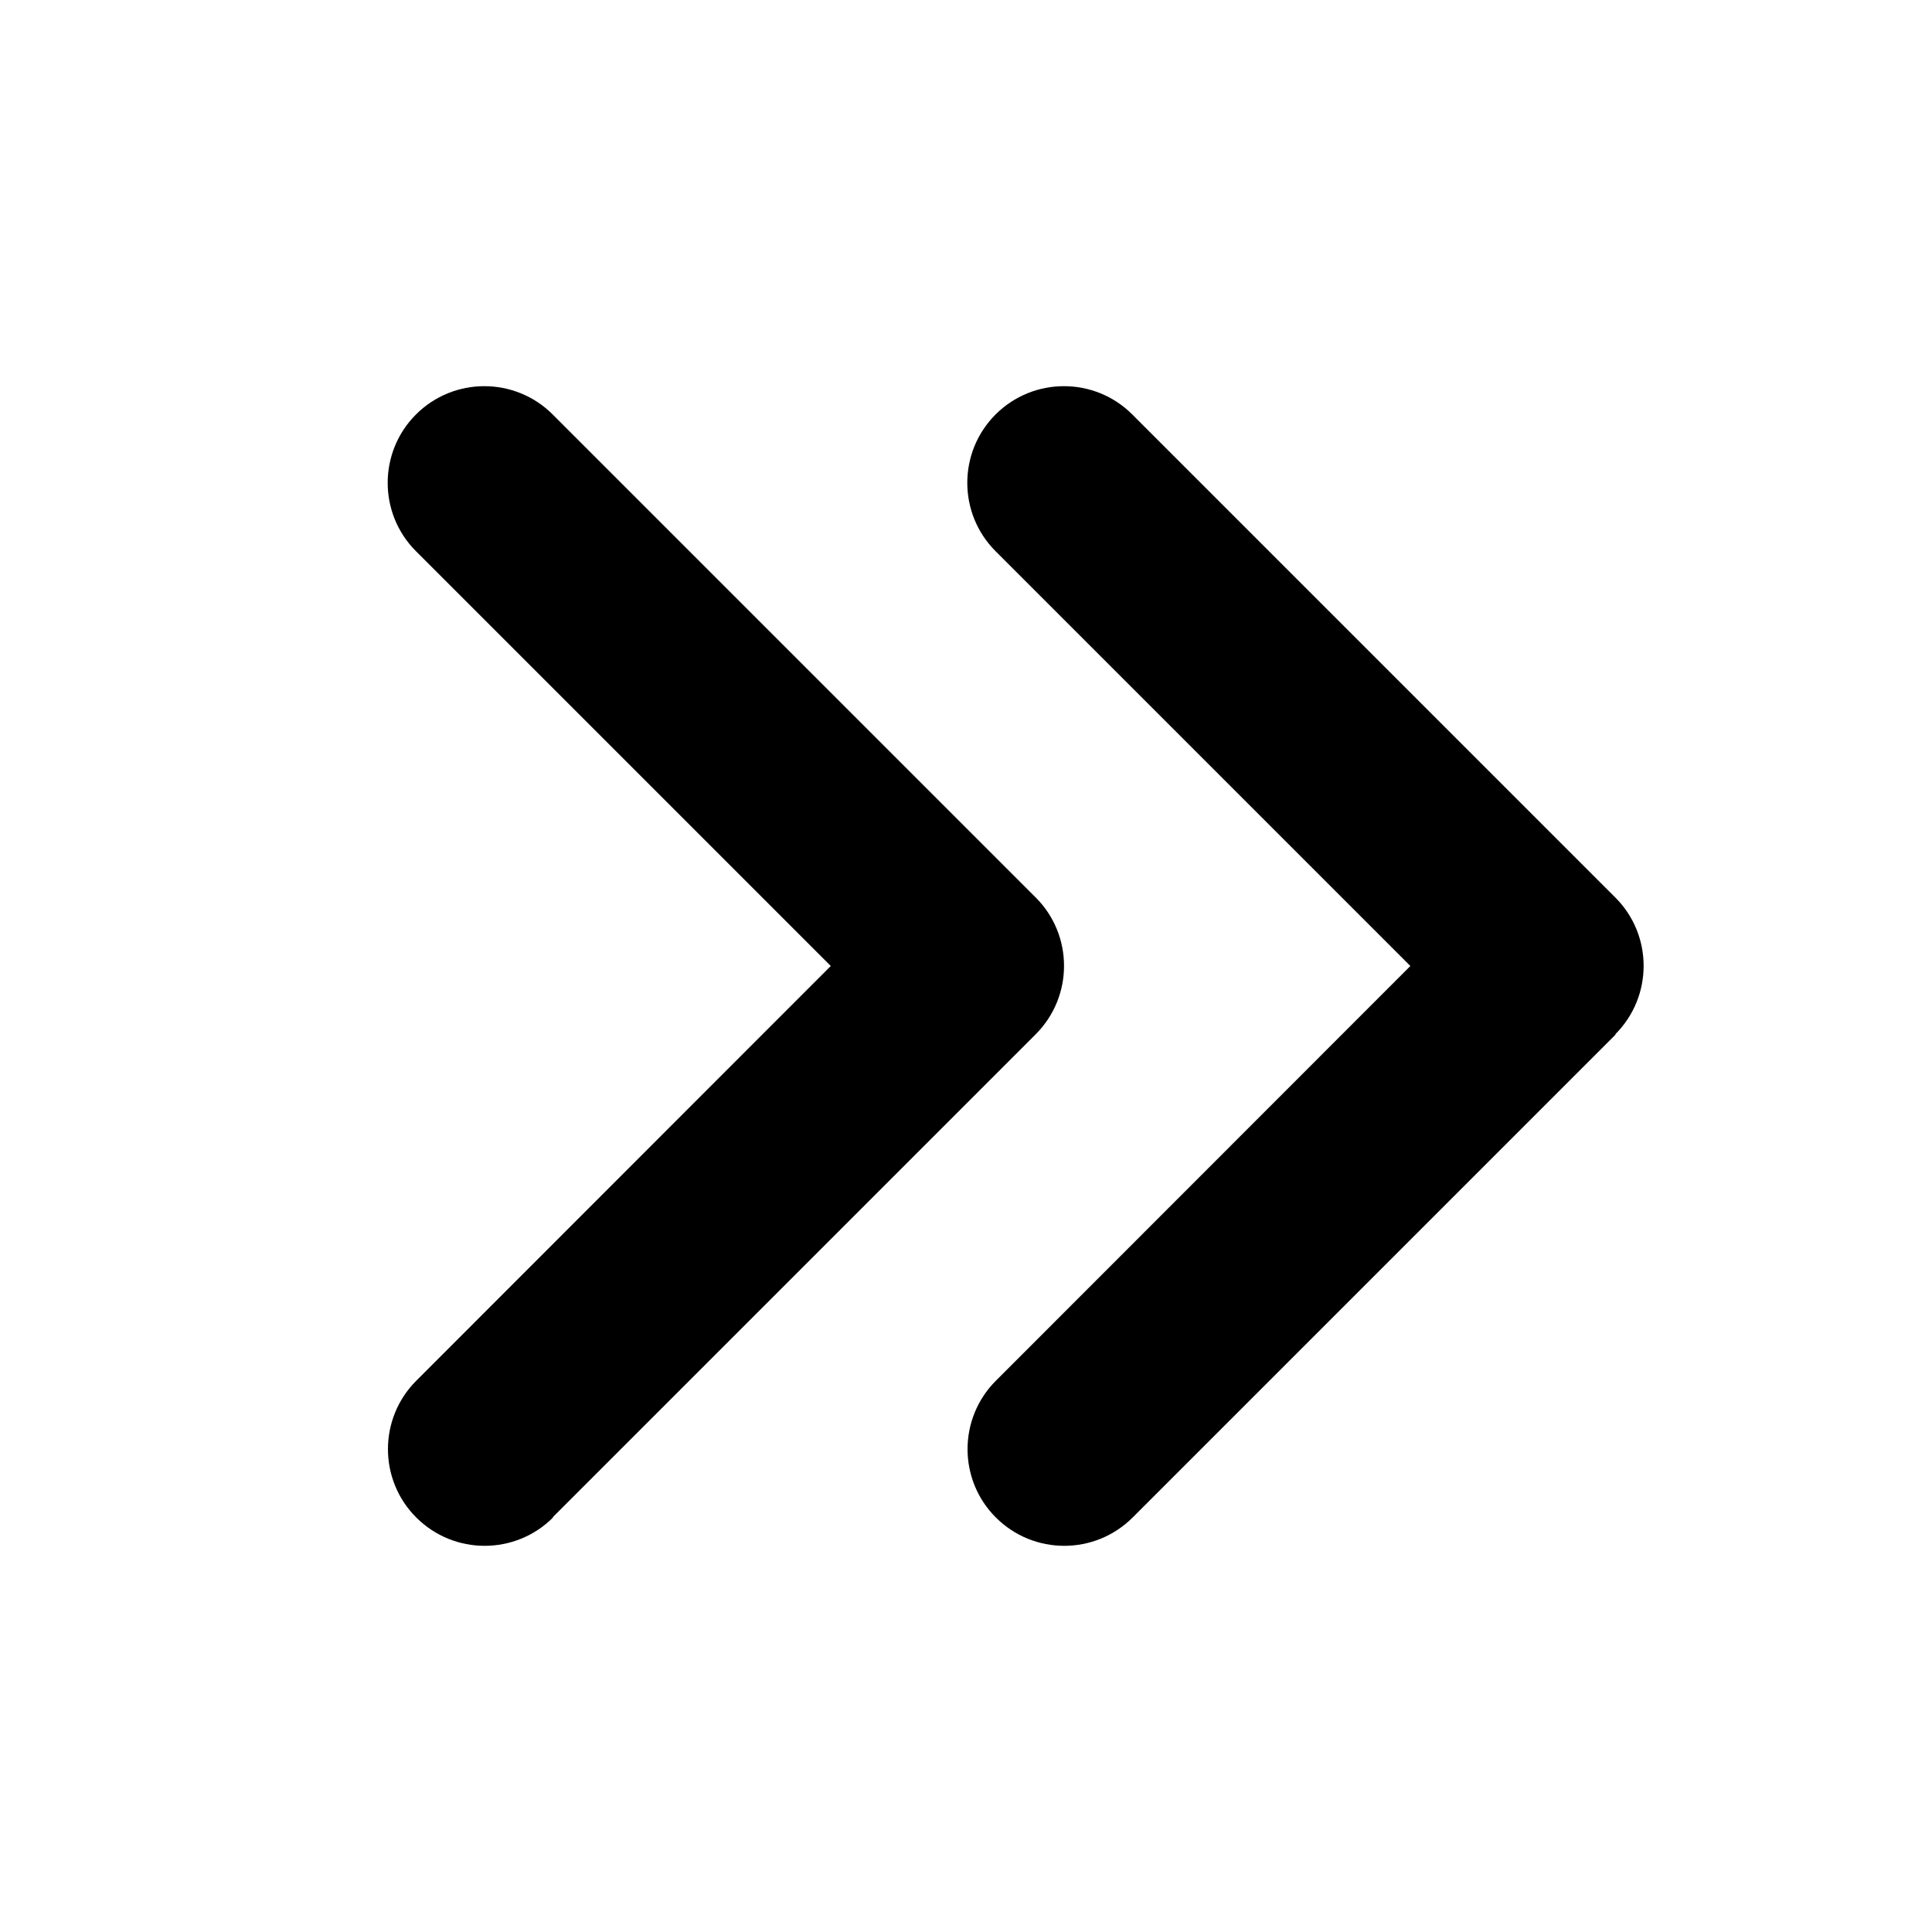
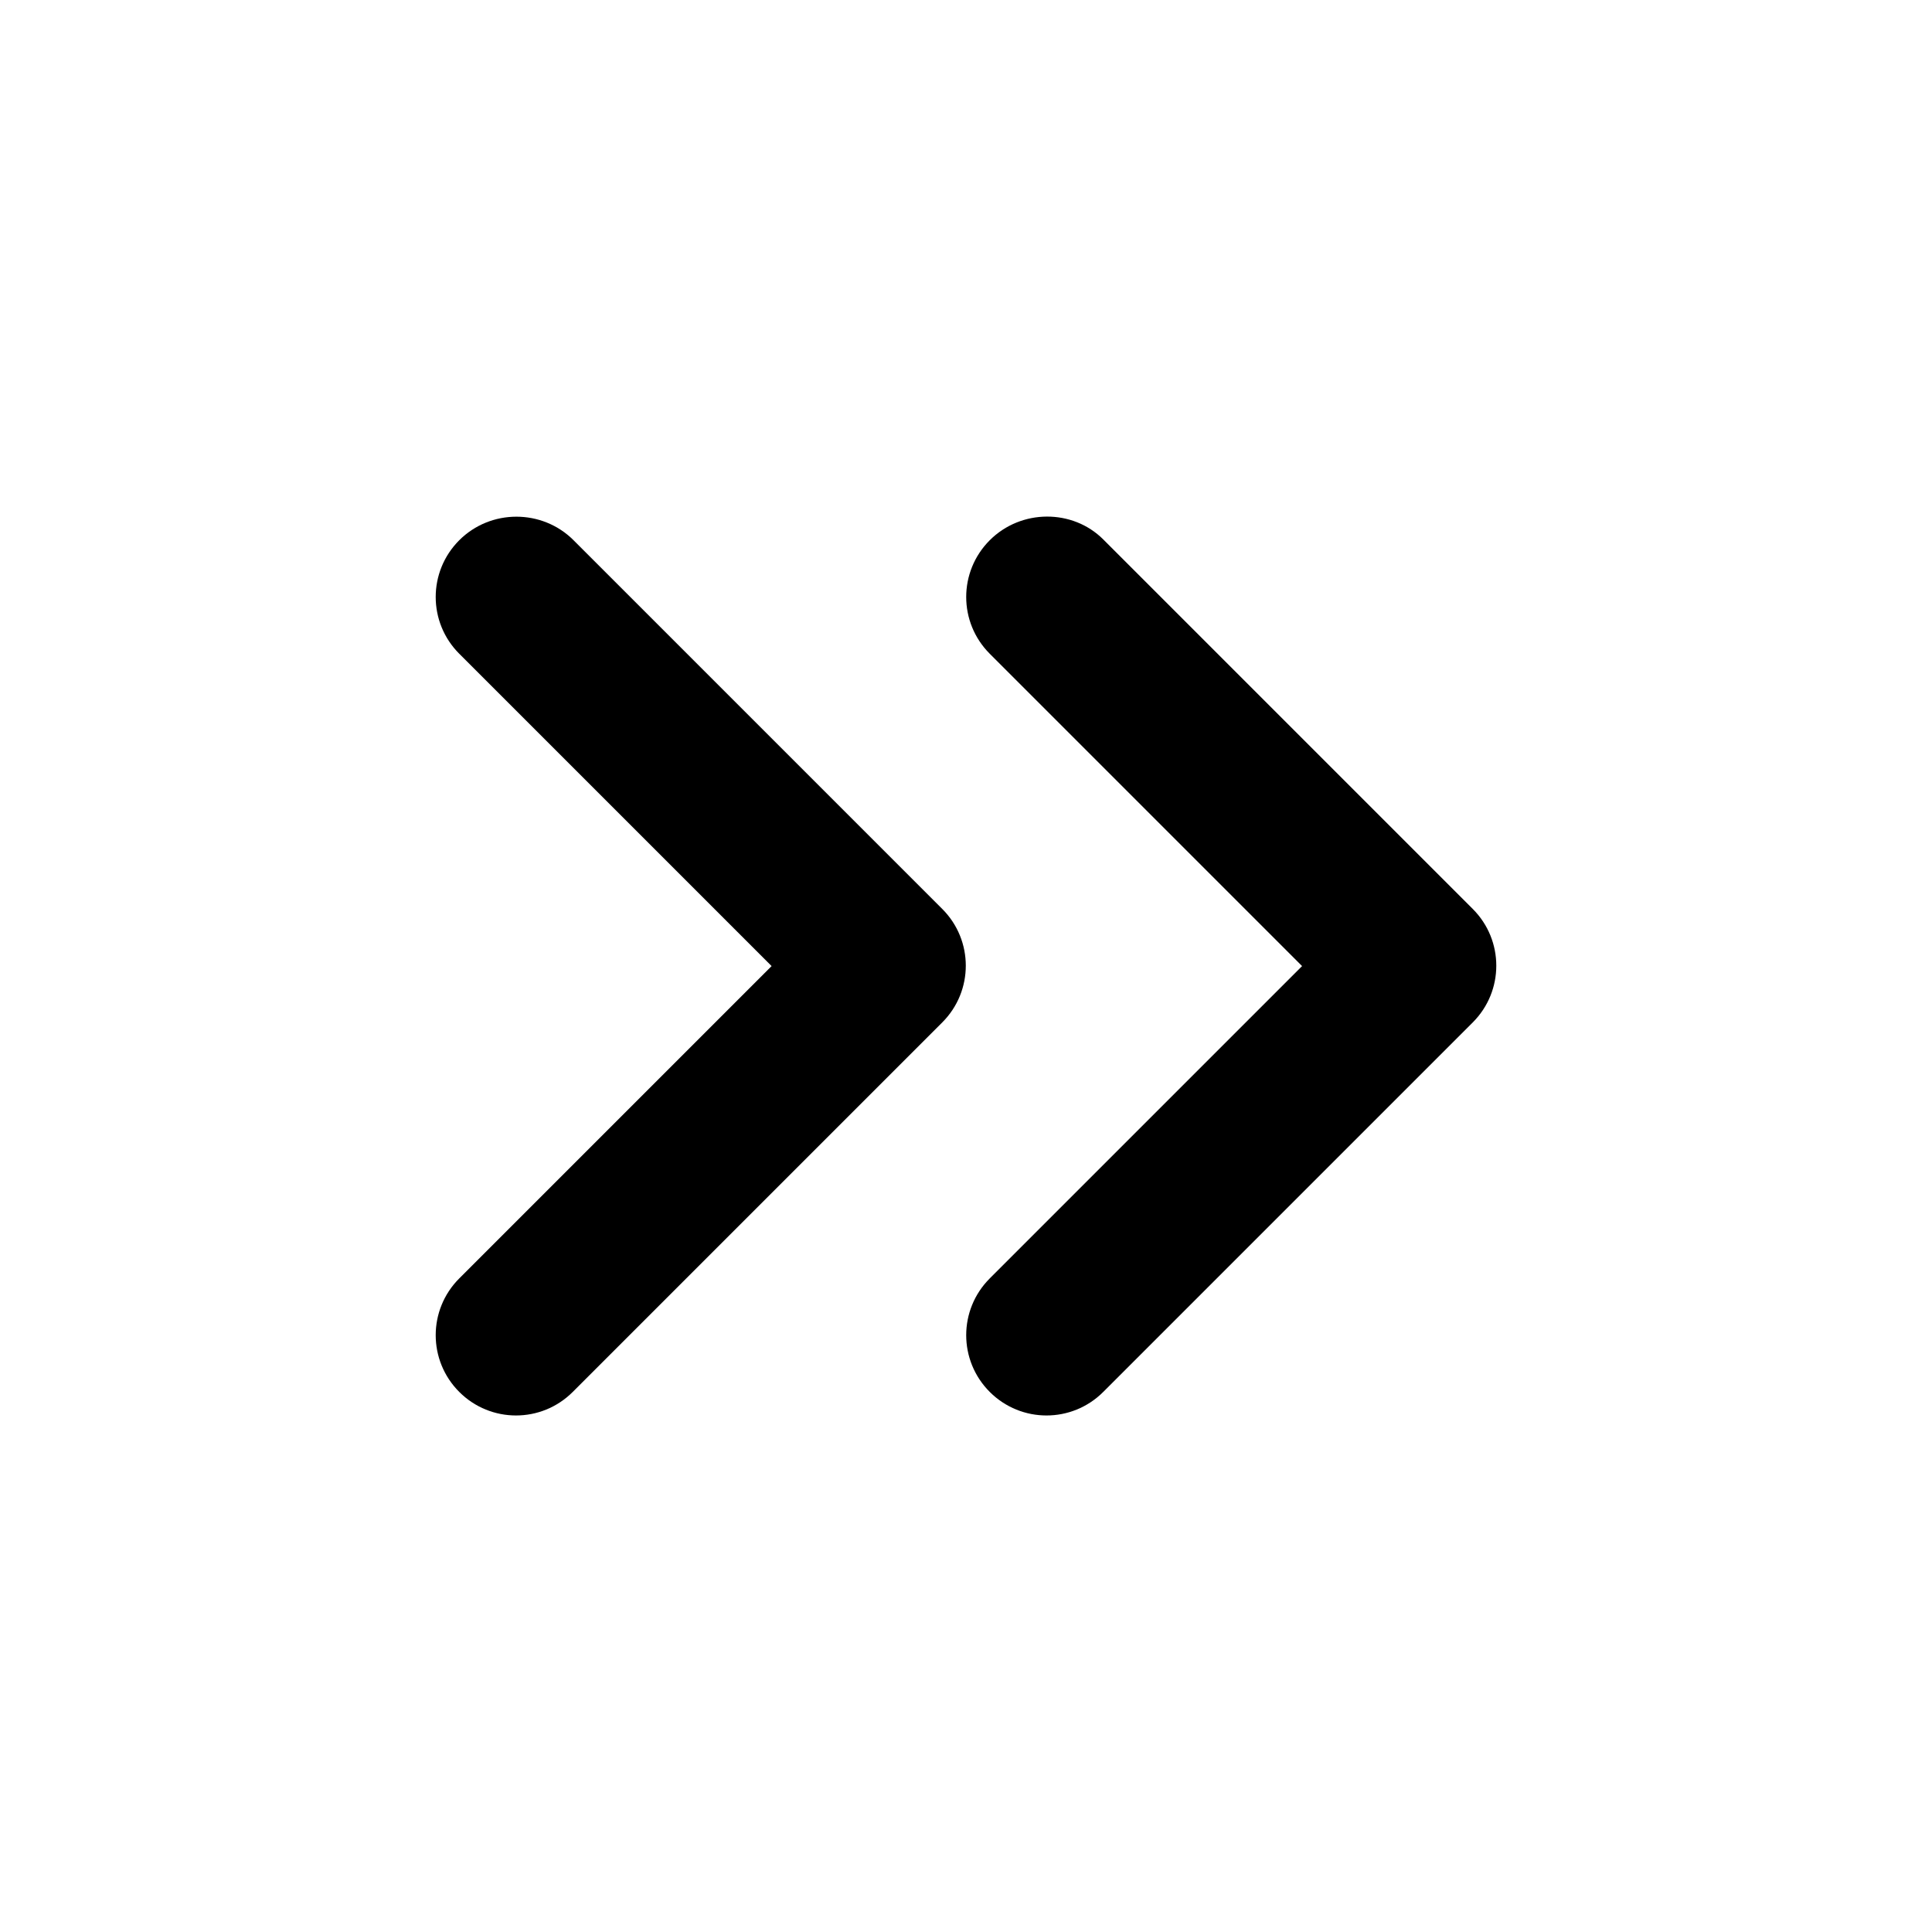
<svg xmlns="http://www.w3.org/2000/svg" width="24" height="24" viewBox="0 0 24 24" fill="none">
-   <path d="M20.066 12.848C20.535 12.379 20.535 11.617 20.066 11.149L14.066 5.149C13.598 4.68 12.836 4.68 12.367 5.149C11.899 5.617 11.899 6.379 12.367 6.847L17.52 12L12.371 17.152C11.902 17.621 11.902 18.383 12.371 18.851C12.84 19.32 13.601 19.32 14.07 18.851L20.07 12.851L20.066 12.848ZM6.866 18.848L12.866 12.848C13.335 12.379 13.335 11.617 12.866 11.149L6.866 5.149C6.397 4.68 5.636 4.68 5.167 5.149C4.699 5.617 4.699 6.379 5.167 6.847L10.32 12L5.171 17.152C4.702 17.621 4.702 18.383 5.171 18.851C5.64 19.32 6.401 19.32 6.87 18.851L6.866 18.848Z" fill="black" />
+   <path d="M5.705 6.711C5.315 7.101 5.315 7.731 5.705 8.121L9.585 12.001L5.705 15.881C5.315 16.271 5.315 16.901 5.705 17.291C6.095 17.681 6.725 17.681 7.115 17.291L11.705 12.701C12.095 12.311 12.095 11.681 11.705 11.291L7.125 6.711C6.735 6.321 6.095 6.321 5.705 6.711Z" fill="black" />
+   <path d="M12.295 6.711C11.905 7.101 11.905 7.731 12.295 8.121L16.175 12.001L12.295 15.881C11.905 16.271 11.905 16.901 12.295 17.291C12.685 17.681 13.315 17.681 13.705 17.291L18.295 12.701C18.685 12.311 18.685 11.681 18.295 11.291L13.705 6.701C13.325 6.321 12.685 6.321 12.295 6.711Z" fill="black" />
</svg>
